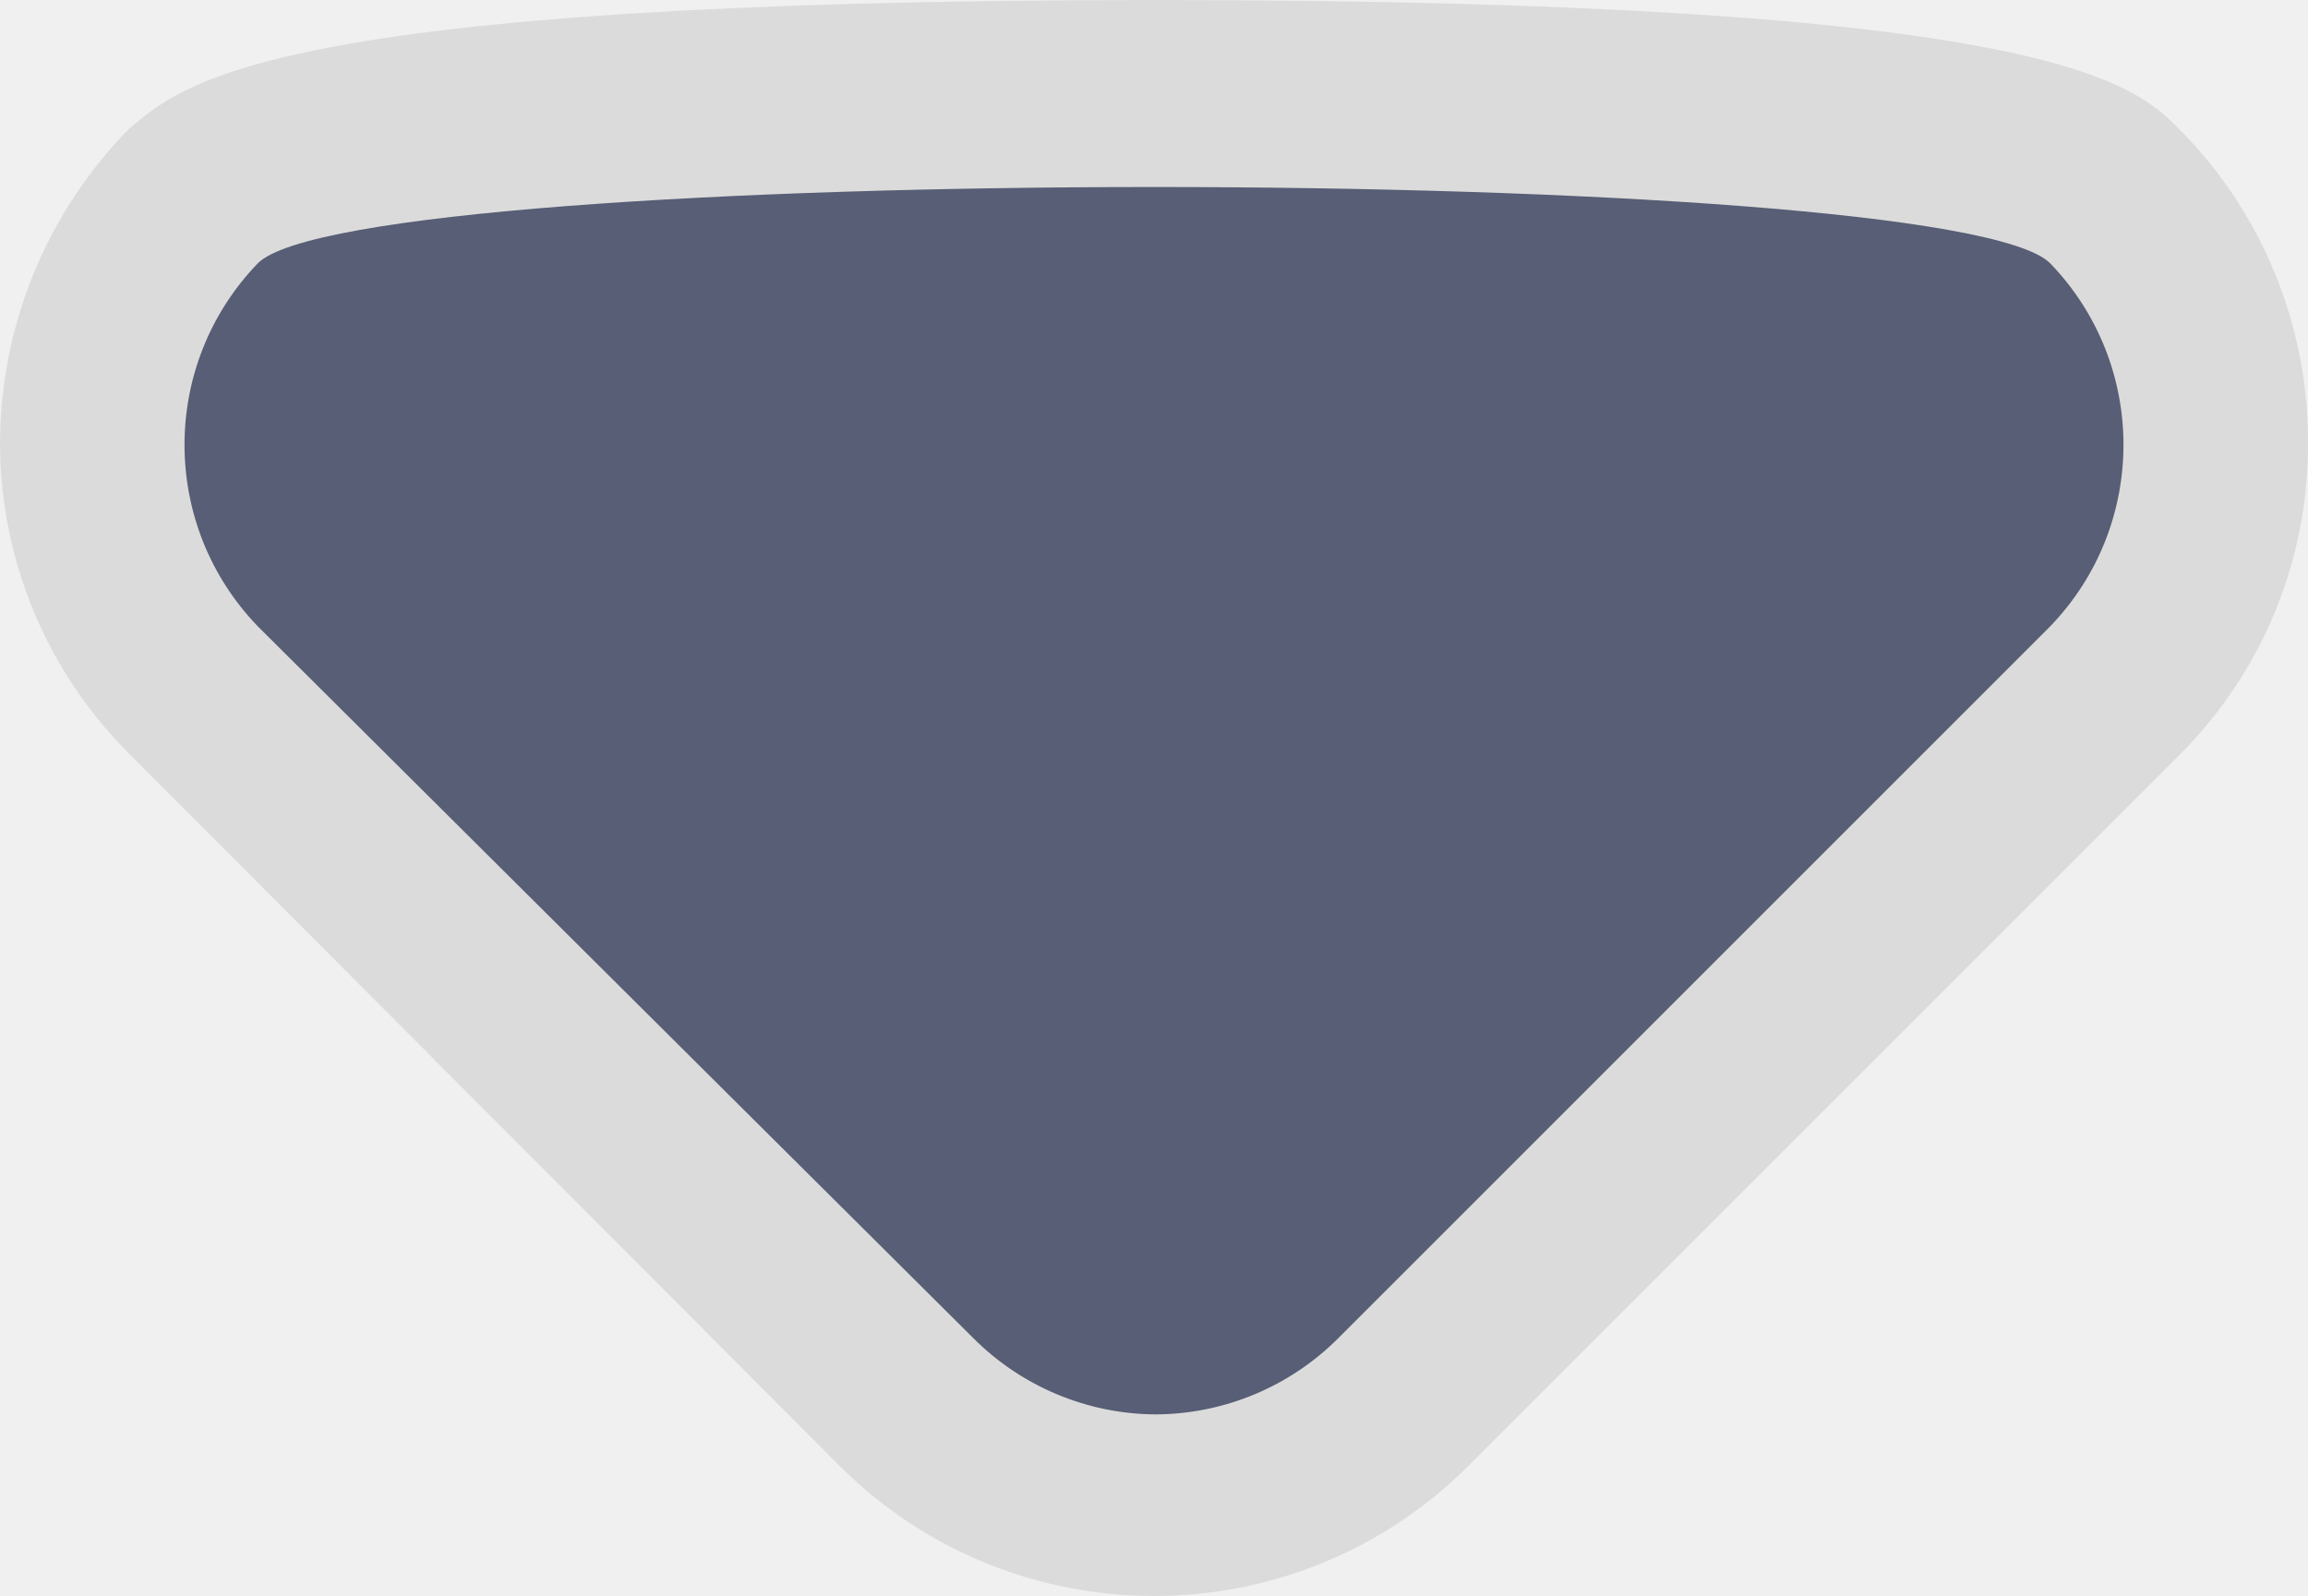
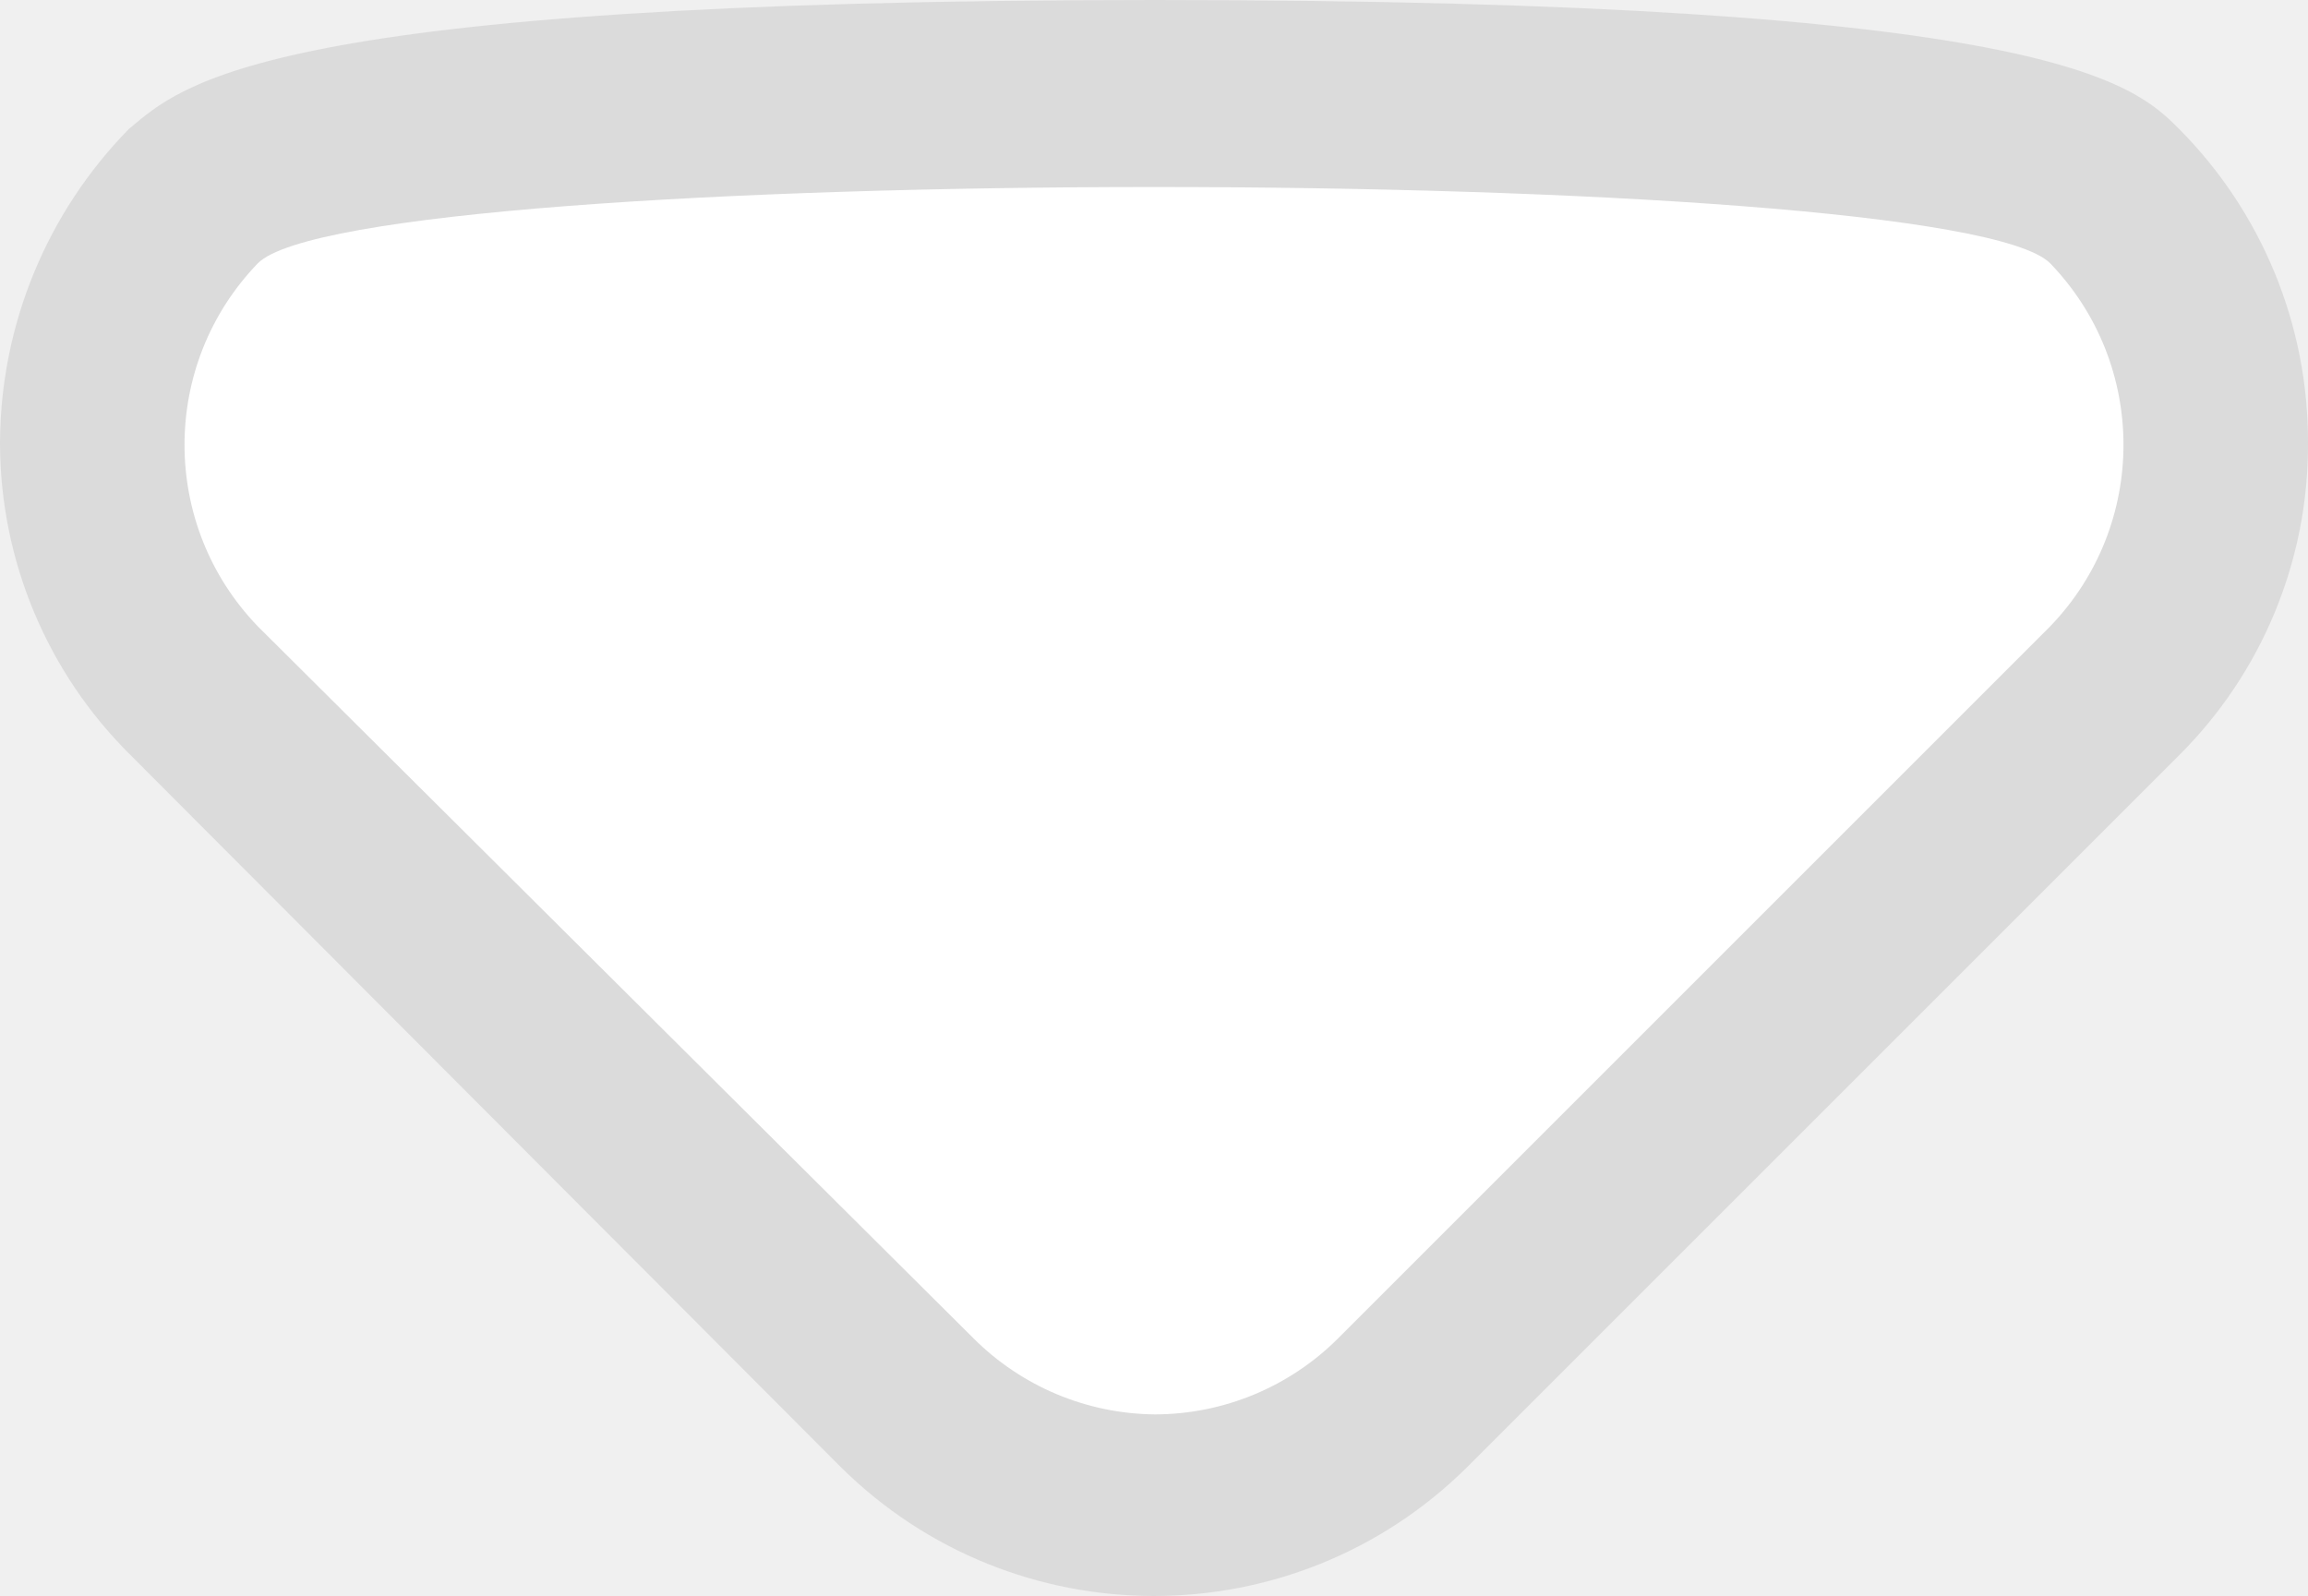
<svg xmlns="http://www.w3.org/2000/svg" id="Layer_1" data-name="Layer 1" width="12.71" height="8.79" viewBox="0 0 12.71 8.79">
  <g opacity="0.1">
    <path d="M12.71,2.44A2.41,2.41,0,0,1,12,4.16L8.08,8.08a2.45,2.45,0,0,1-3.45,0L0.72,4.16A2.42,2.42,0,0,1,0,2.44,2.48,2.48,0,0,1,.71.71C1,0.47,1.43,0,6.36,0S11.75,0.46,12,.71A2.44,2.44,0,0,1,12.71,2.44Z" fill="#231f20" />
  </g>
-   <path d="M6.36,7.79a1.43,1.43,0,0,1-1-.42L1.42,3.45a1.44,1.44,0,0,1,0-2c0.56-.56,9.31-0.56,9.87,0a1.44,1.44,0,0,1,0,2L7.37,7.37A1.43,1.43,0,0,1,6.36,7.79Z" fill="#575E75" />
+   <path d="M6.36,7.79a1.43,1.43,0,0,1-1-.42L1.42,3.45a1.44,1.44,0,0,1,0-2c0.56-.56,9.31-0.56,9.87,0a1.44,1.44,0,0,1,0,2L7.37,7.37A1.43,1.43,0,0,1,6.36,7.79Z" fill="#fff" />
</svg>
